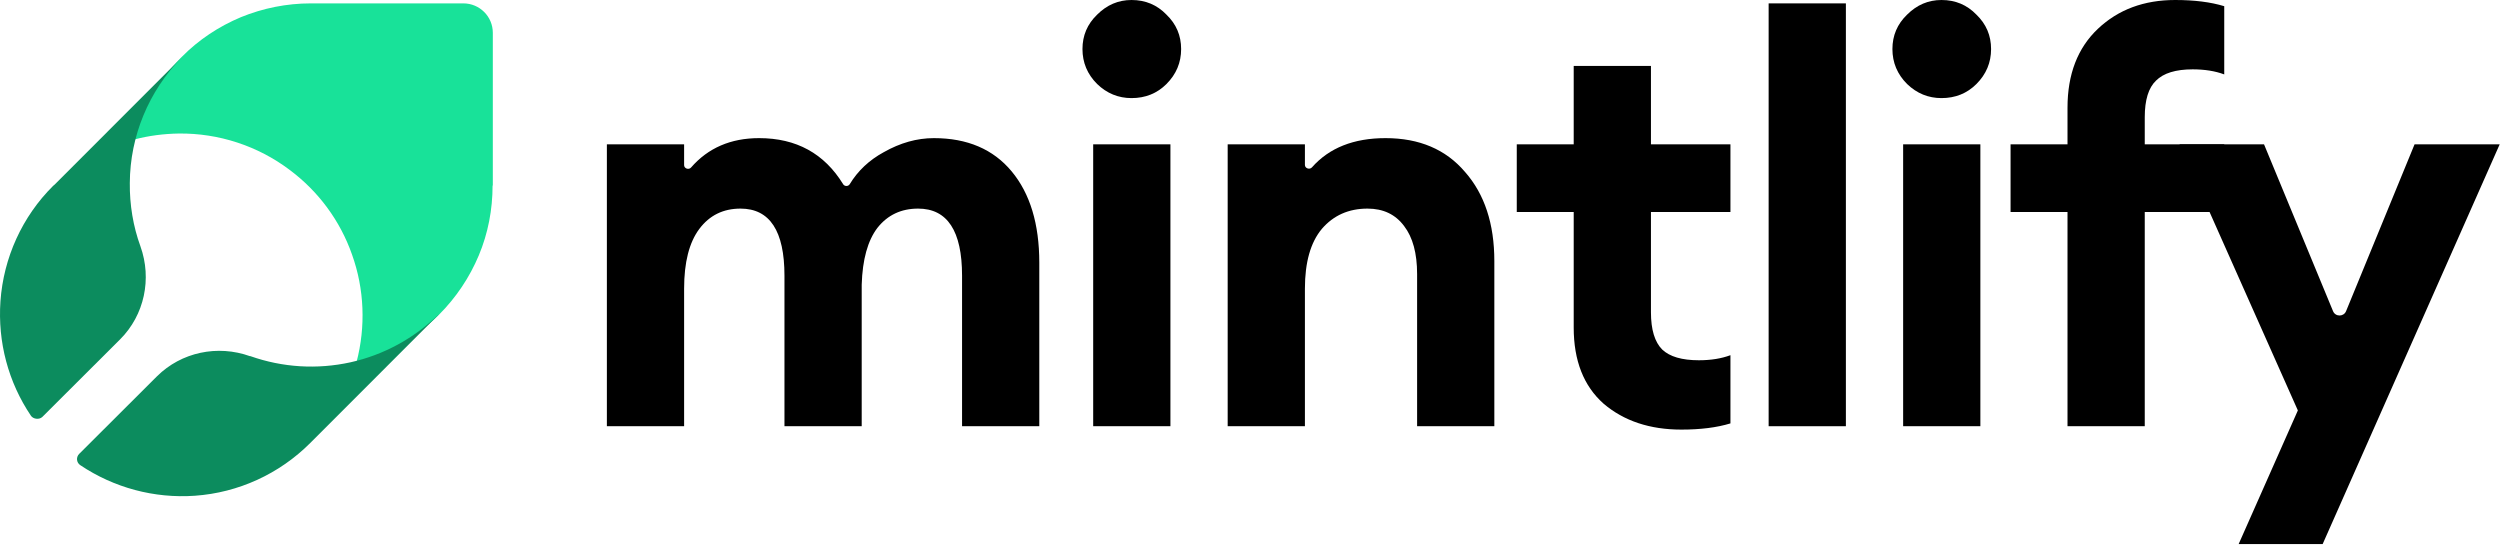
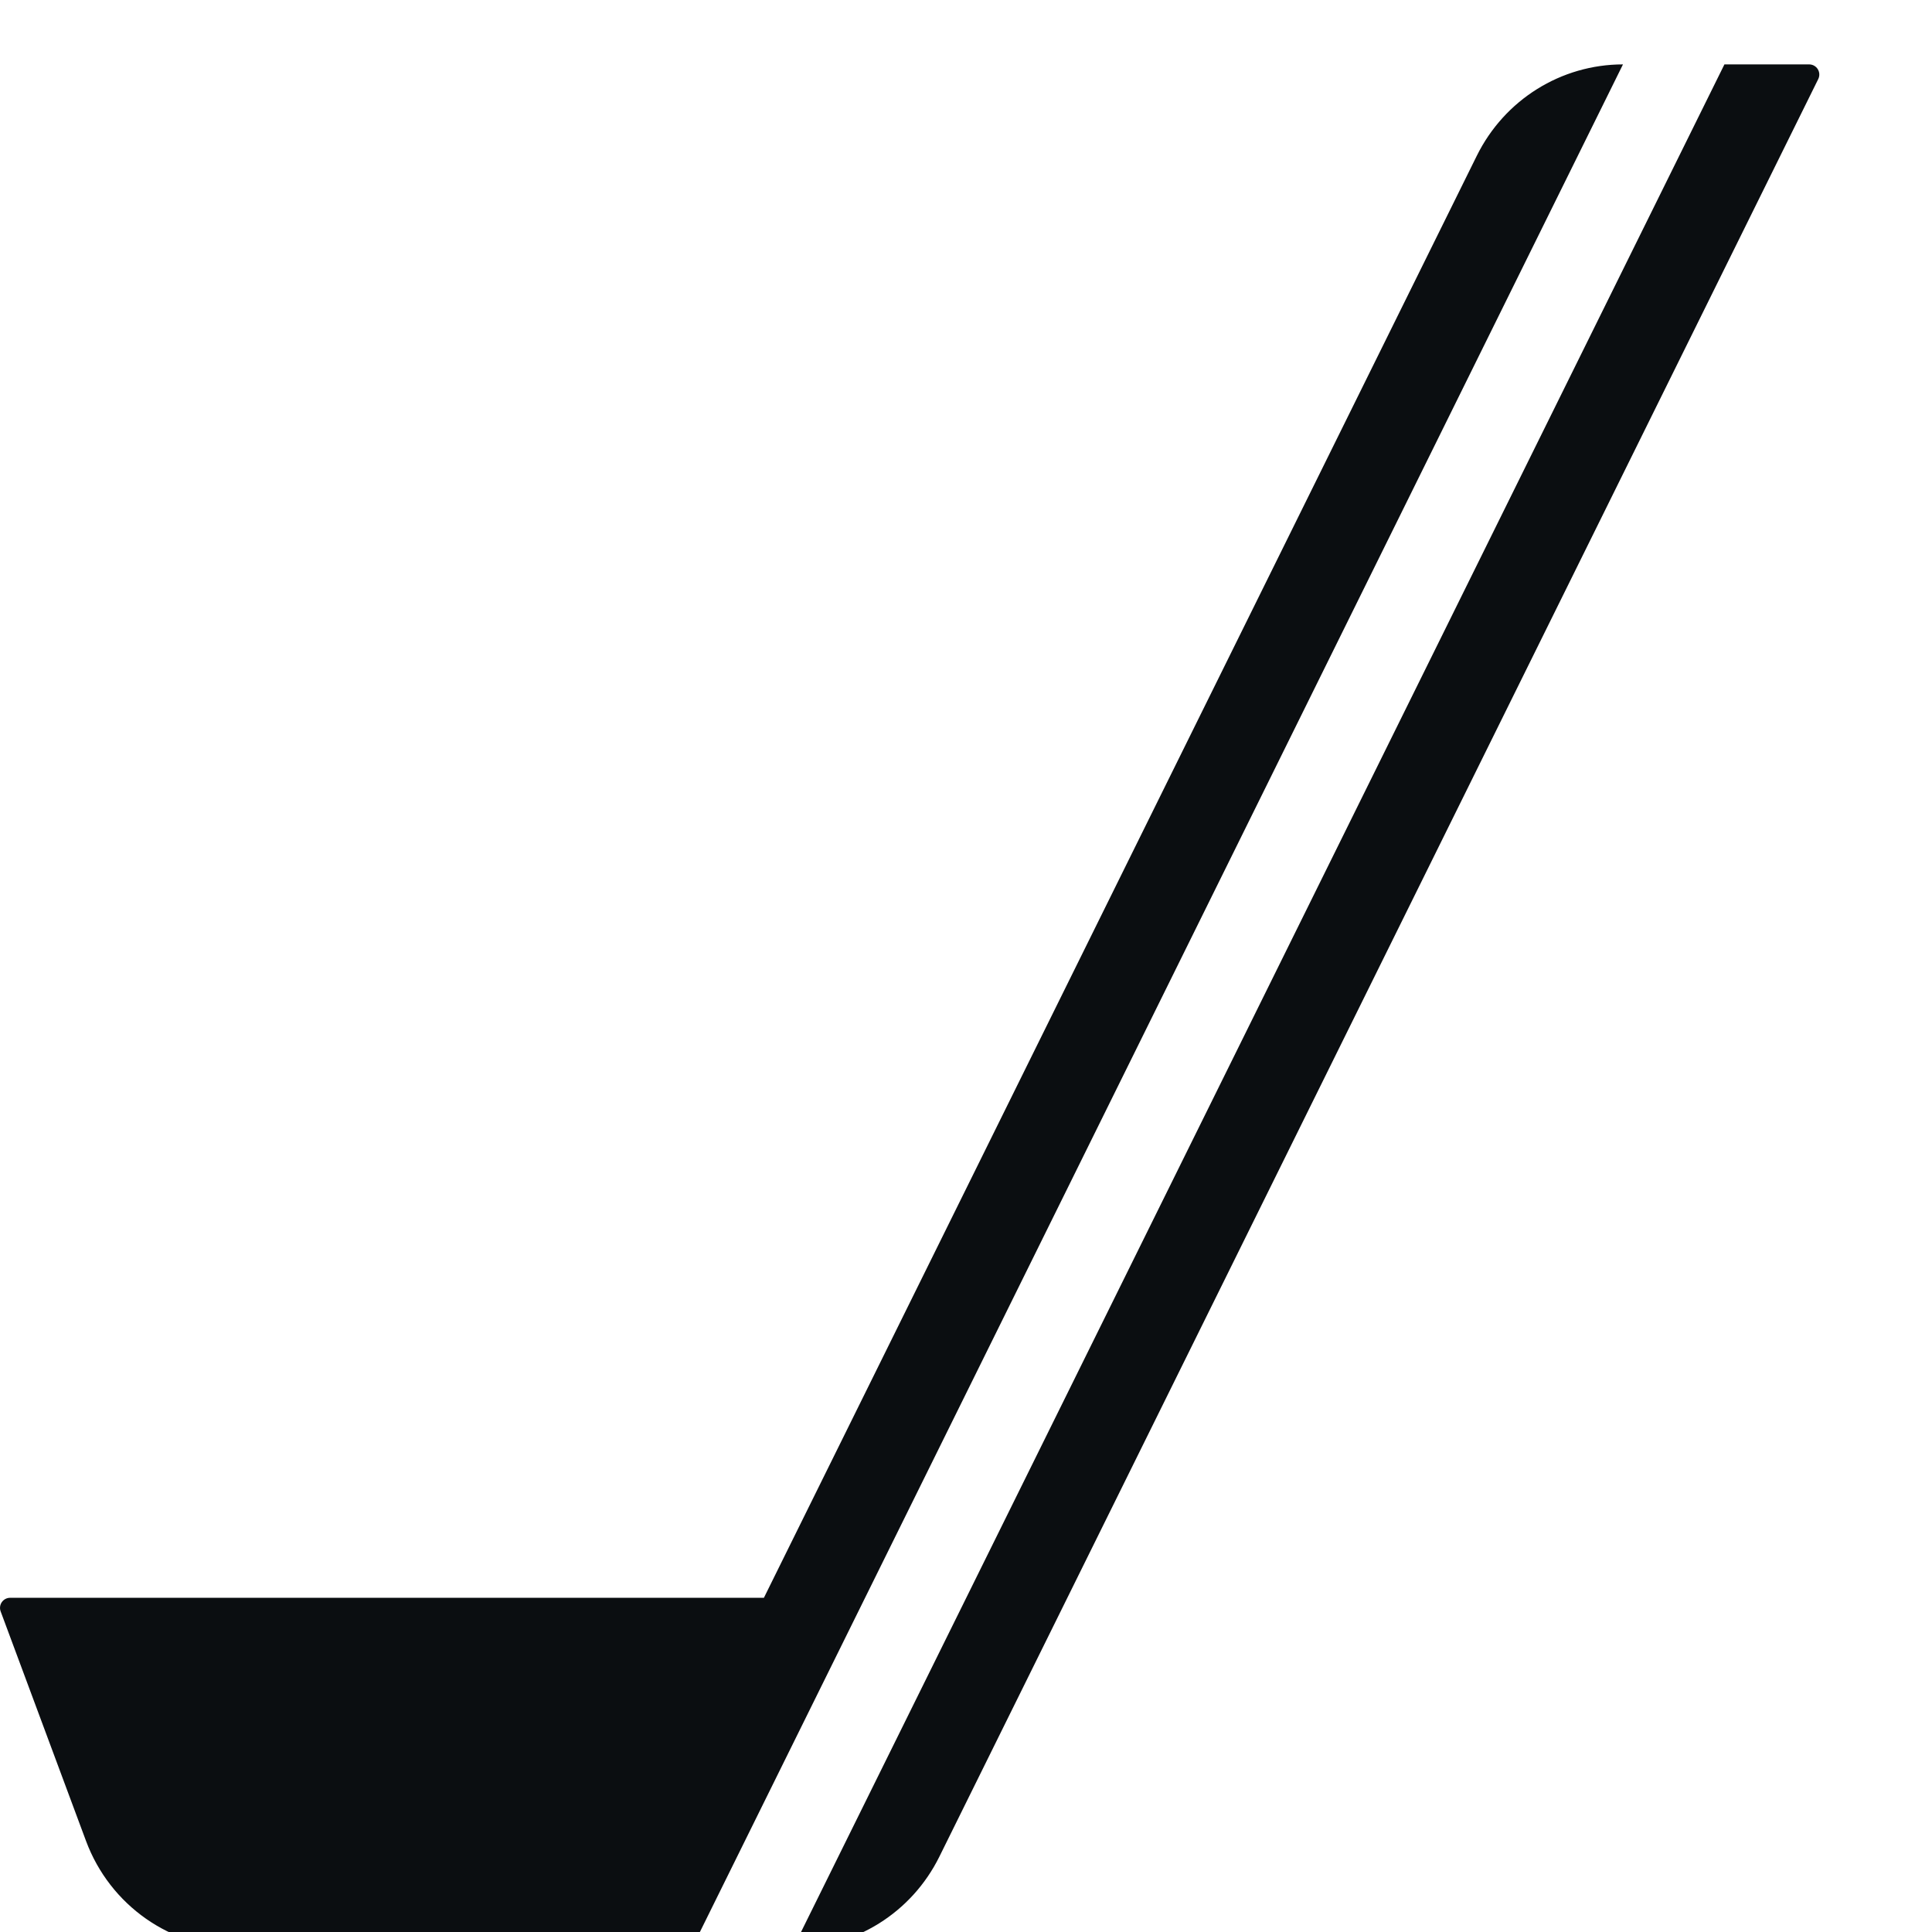
- <svg xmlns="http://www.w3.org/2000/svg" width="1682" height="367" viewBox="0 0 1682 367" fill="none">
-   <path d="M1562.69 366.037H1506.17L1546 276.14L1466.34 97.105H1523.24L1569.66 209.337C1571.28 213.26 1576.84 213.253 1578.45 209.325L1624.52 97.105H1681.79L1562.69 366.037Z" fill="black" />
-   <path d="M1391.02 286.761V142.622H1352.71V97.104H1391.02V72.449C1391.02 49.943 1397.85 32.242 1411.5 19.345C1425.16 6.448 1442.48 0 1463.47 0C1476.37 0 1487.37 1.391 1496.47 4.172V50.069C1490.4 47.793 1483.32 46.656 1475.23 46.656C1463.85 46.656 1455.63 49.184 1450.57 54.242C1445.51 59.046 1442.99 67.265 1442.99 78.897V97.104H1496.47V142.622H1442.99V286.761H1391.02Z" fill="black" />
-   <path d="M1306.22 66.001C1297.37 66.001 1289.66 62.84 1283.08 56.518C1276.51 49.943 1273.22 42.104 1273.22 33C1273.22 23.897 1276.51 16.184 1283.08 9.862C1289.66 3.287 1297.37 0 1306.22 0C1315.58 0 1323.42 3.287 1329.74 9.862C1336.31 16.184 1339.6 23.897 1339.6 33C1339.6 42.104 1336.31 49.943 1329.74 56.518C1323.42 62.84 1315.58 66.001 1306.22 66.001ZM1280.43 286.761V97.104H1332.39V286.761H1280.43Z" fill="black" />
-   <path d="M1189.94 286.761V2.276H1241.91V286.761H1189.94Z" fill="black" />
-   <path d="M1131.24 289.037C1110 289.037 1092.55 283.221 1078.89 271.588C1065.49 259.703 1058.79 242.634 1058.79 220.381V142.622H1020.48V97.104H1058.79V44.38H1110.76V97.104H1164.24V142.622H1110.76V210.14C1110.76 221.772 1113.29 230.117 1118.34 235.174C1123.4 239.979 1131.62 242.381 1143 242.381C1151.09 242.381 1158.17 241.243 1164.24 238.967V284.864C1155.14 287.646 1144.14 289.037 1131.24 289.037Z" fill="black" />
-   <path d="M825.979 286.761V97.104H877.945V110.967C877.945 113.311 881.135 114.347 882.688 112.591C894.273 99.485 910.773 92.932 932.187 92.932C954.946 92.932 972.774 100.518 985.67 115.691C998.82 130.61 1005.39 150.587 1005.39 175.622V286.761H953.429V184.346C953.429 170.438 950.521 159.691 944.704 152.105C938.888 144.265 930.67 140.346 920.049 140.346C907.405 140.346 897.164 144.898 889.325 154.001C881.738 163.105 877.945 176.507 877.945 194.208V286.761H825.979Z" fill="black" />
-   <path d="M761.286 66.001C752.436 66.001 744.723 62.84 738.148 56.518C731.574 49.943 728.286 42.104 728.286 33C728.286 23.897 731.574 16.184 738.148 9.862C744.723 3.287 752.436 0 761.286 0C770.643 0 778.482 3.287 784.804 9.862C791.379 16.184 794.666 23.897 794.666 33C794.666 42.104 791.379 49.943 784.804 56.518C778.482 62.84 770.643 66.001 761.286 66.001ZM735.493 286.761V97.104H787.459V286.761H735.493Z" fill="black" />
-   <path d="M647.273 286.761V185.484C647.273 155.392 637.411 140.346 617.686 140.346C606.307 140.346 597.204 144.645 590.376 153.243C583.801 161.84 580.261 174.61 579.755 191.553V286.761H527.789V185.484C527.789 155.392 517.927 140.346 498.203 140.346C486.571 140.346 477.341 144.898 470.513 154.001C463.685 163.105 460.272 176.507 460.272 194.208V286.761H408.306V97.104H460.272V111.103C460.272 113.435 463.407 114.462 464.939 112.704C476.419 99.522 491.68 92.932 510.72 92.932C535.742 92.932 554.588 103.262 567.259 123.923C568.258 125.553 570.718 125.527 571.712 123.894C577.189 114.891 584.802 107.731 594.548 102.415C605.675 96.093 616.928 92.932 628.307 92.932C650.813 92.932 668.261 100.392 680.652 115.311C693.043 130.231 699.239 150.714 699.239 176.76V286.761H647.273Z" fill="black" />
-   <path d="M331.569 124.833V22.09C331.569 11.065 322.625 2.276 311.764 2.276H209.069C192.938 2.276 176.967 5.472 162.113 11.544C147.26 17.775 133.685 26.724 122.345 38.228L121.546 39.027C106.533 54.207 95.833 73.062 90.402 93.834C100.145 91.277 110.206 89.999 120.268 89.839C147.1 89.52 173.453 98.148 194.855 114.287C214.18 128.668 228.873 148.481 236.859 171.331C245.164 194.5 246.122 219.746 239.893 243.554C260.496 238.122 279.503 227.416 294.675 212.396L295.474 211.597C306.813 200.252 315.917 186.67 322.145 171.81C328.374 156.95 331.409 140.971 331.409 124.833H331.569Z" fill="#18E299" />
-   <path d="M87.337 123.098C87.496 91.579 100.066 61.334 122.182 38.73L36.739 124.212C36.421 124.531 36.102 124.69 35.784 125.008C14.941 145.702 2.371 173.4 0.303 202.69C-1.607 230.07 5.553 257.131 20.828 279.736C22.285 281.892 26.238 282.601 28.466 280.532L80.813 228.319C97.202 211.923 102.293 187.568 94.497 165.759C89.564 152.229 87.178 137.743 87.337 123.098Z" fill="#0C8C5E" />
-   <path d="M294.976 211.605C278.587 227.683 258.062 238.826 235.786 243.761C213.351 248.695 190.121 247.263 168.482 239.622C168.482 239.622 168.323 239.622 168.164 239.622C146.365 231.822 122.022 236.916 105.633 253.153L53.285 305.365C51.057 307.594 51.376 311.255 54.081 313.006C76.674 328.128 103.724 335.451 131.091 333.541C160.368 331.471 187.894 318.896 208.737 298.043L209.533 297.247L294.976 211.764V211.605Z" fill="#0C8C5E" />
+ <svg xmlns="http://www.w3.org/2000/svg" width="120" height="120">
+   <defs>
+     <clipPath id="a">
+       <path d="M0 0h120v130H0z" />
+     </clipPath>
+   </defs>
+   <g clip-path="url(#a)">
+     <path fill="#0B0E11" d="M100.806 4c-3.845 0-7.359 2.196-9.079 5.675l-44.28 89.567H.625a.627.627 0 0 0-.583.85l5.3 14.251C6.83 118.348 10.616 121 14.847 121h28.13zm6.301 0L49.259 121c3.85 0 7.366-2.2 9.086-5.678l54.589-110.41a.63.63 0 0 0-.559-.912h-5.272z" />
+   </g>
</svg>
